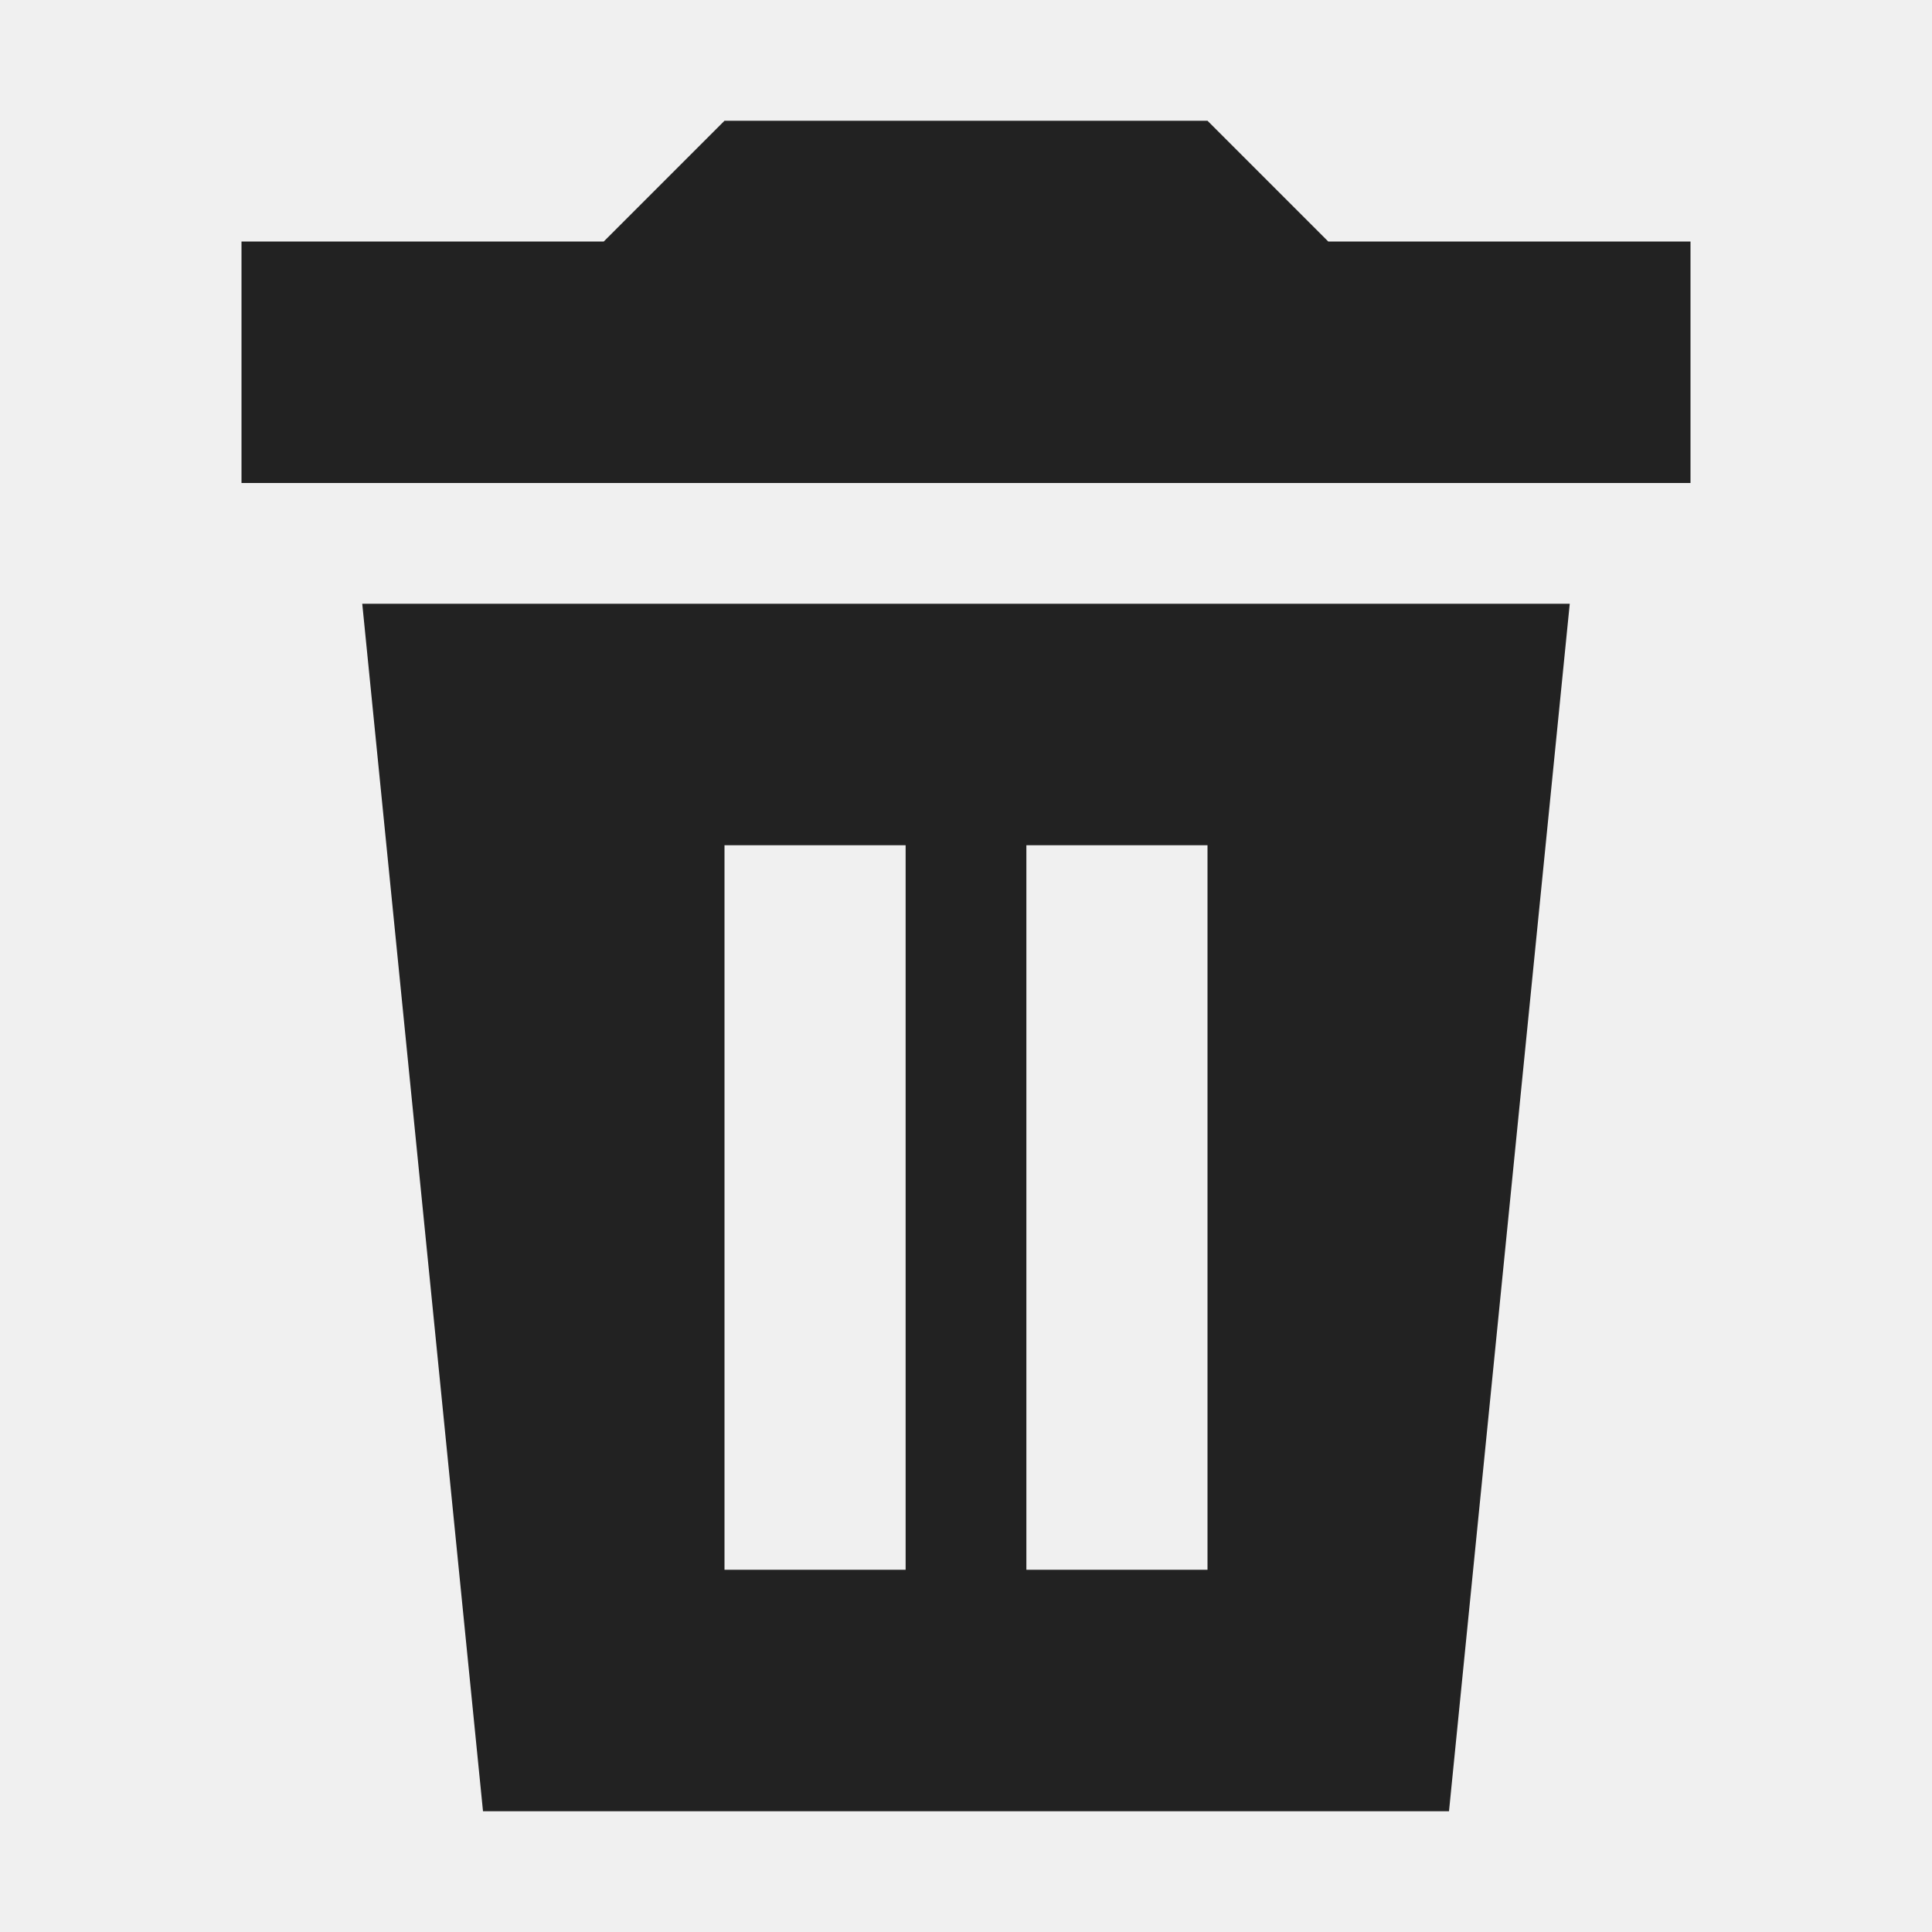
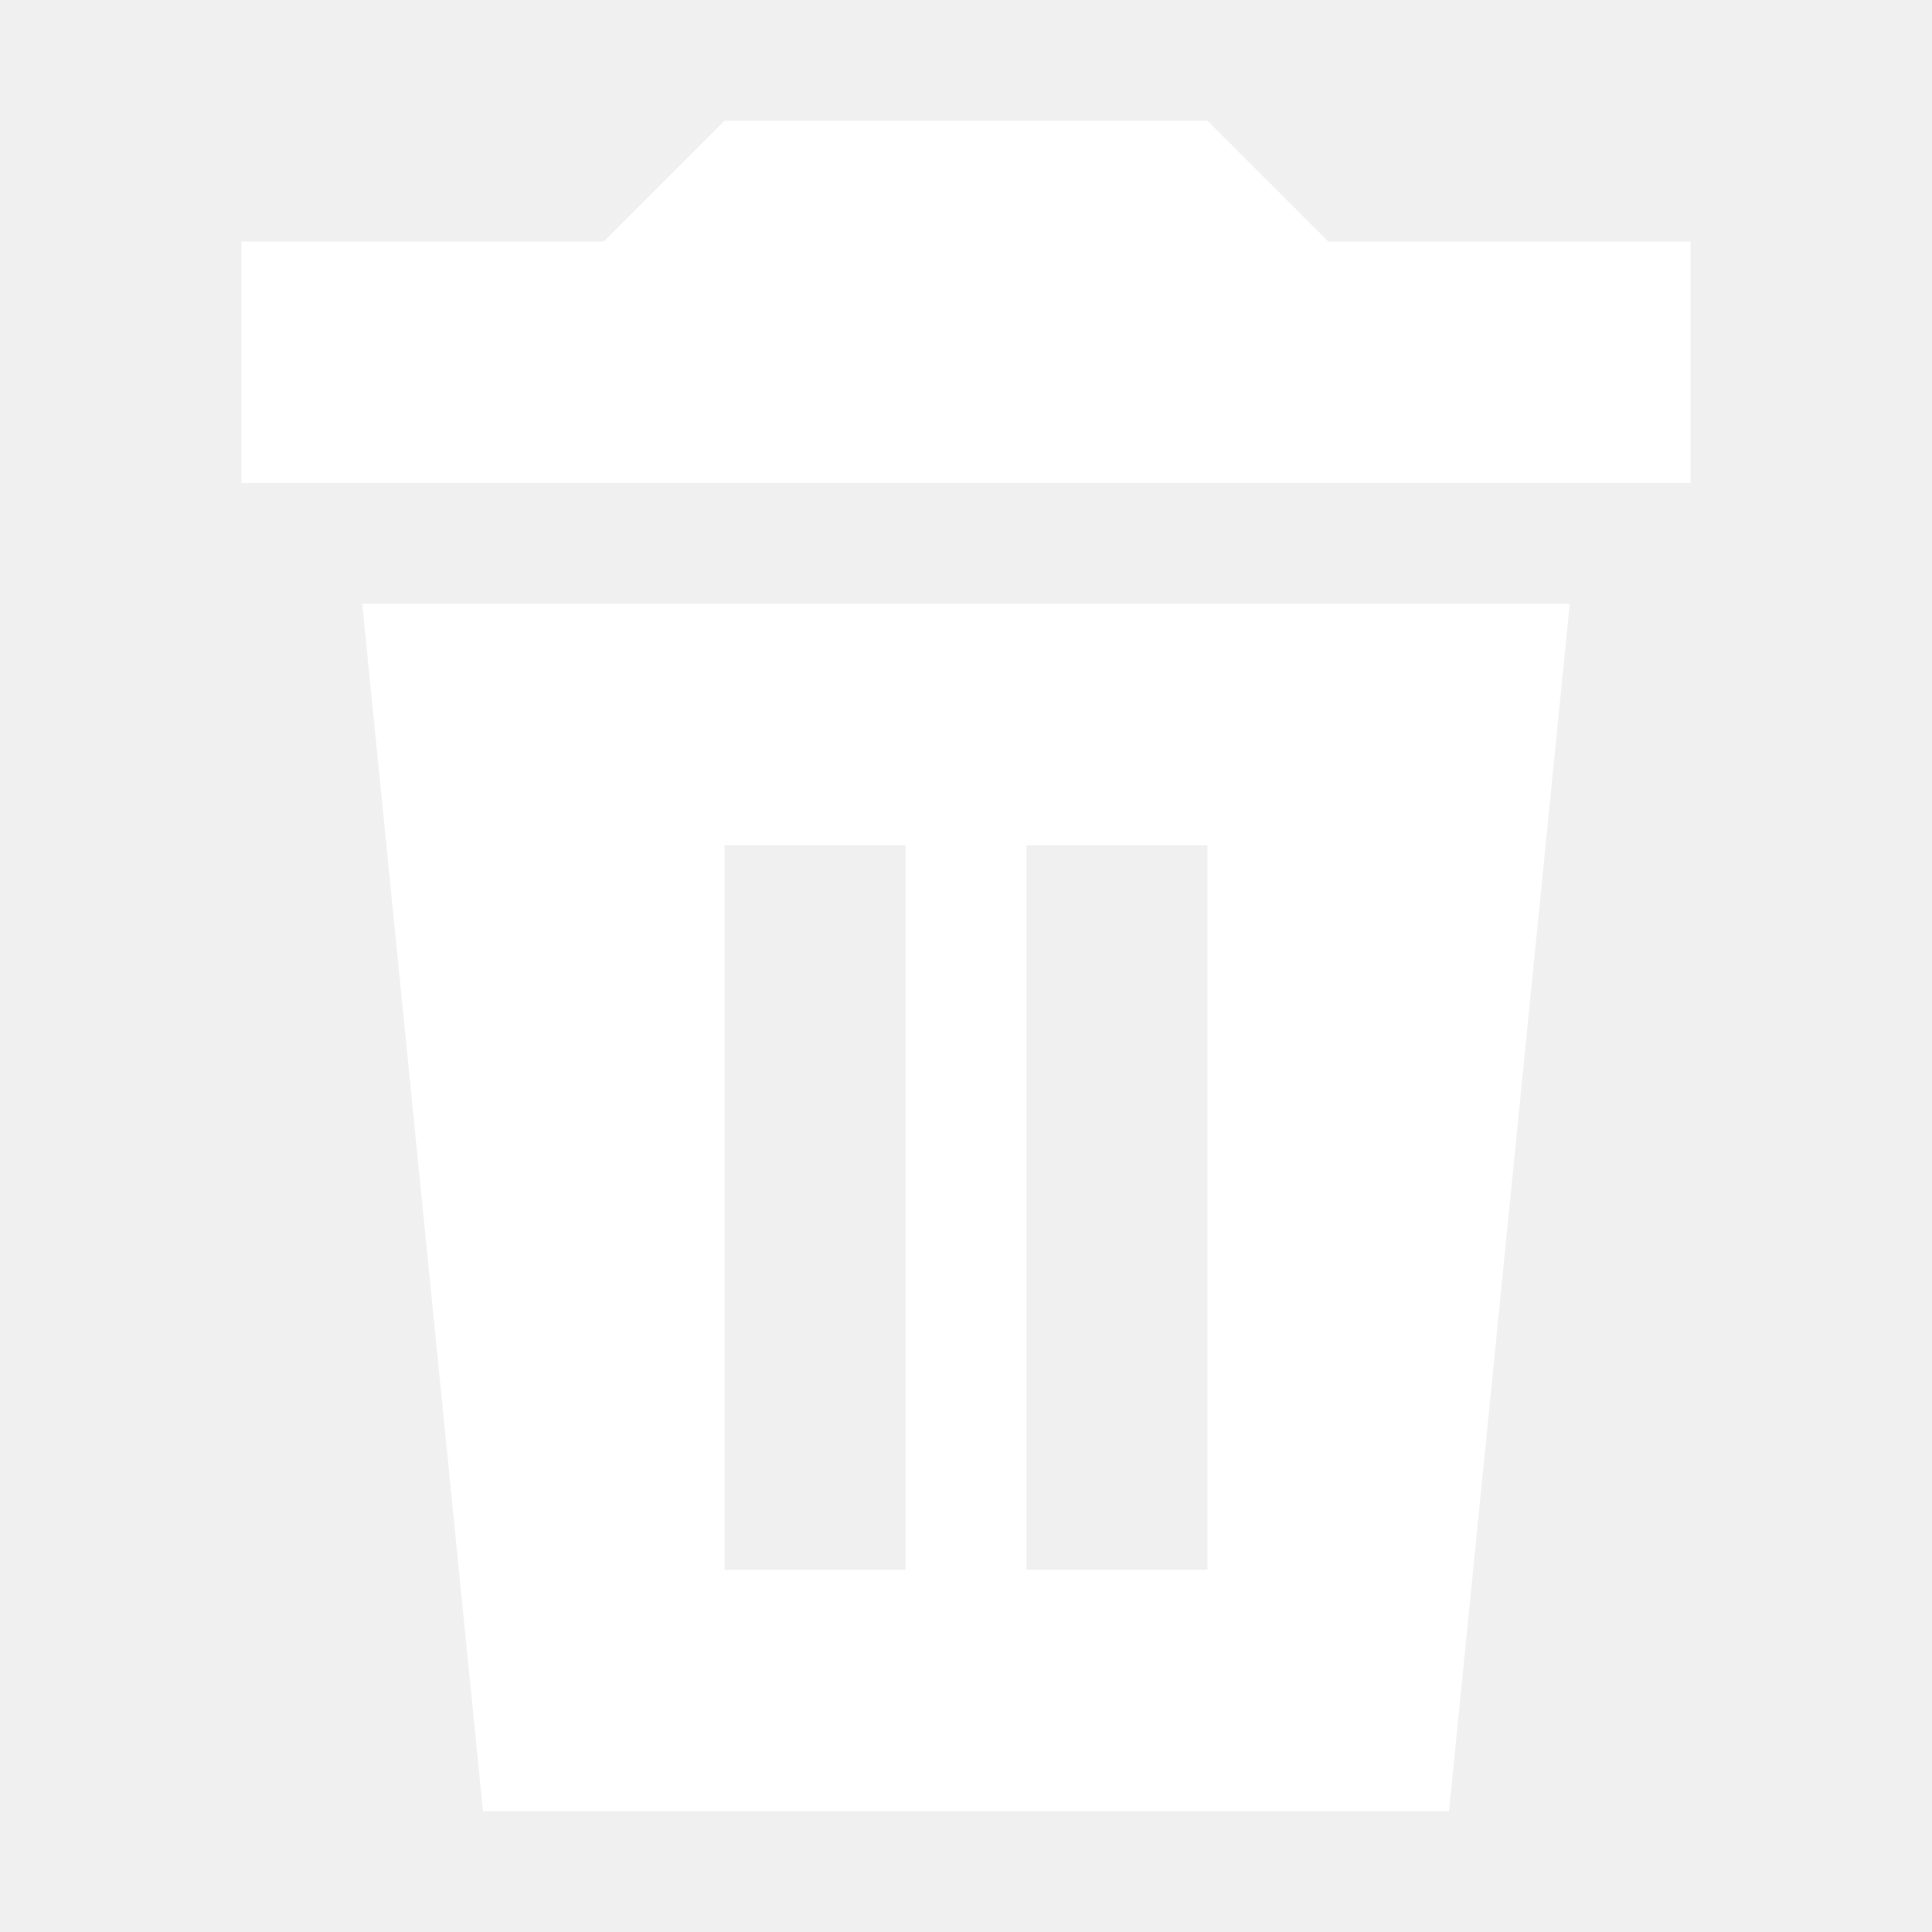
<svg xmlns="http://www.w3.org/2000/svg" width="16" height="16" viewBox="0 0 16 16">
-   <path fill="#222" fill-rule="evenodd" d="M6 1h4l1 1h3v2H2V2h3zM3 5h10l-1 10H4zm3 2v6h1.5V7zm2.5 0v6H10V7z" />
+   <path fill="#fff" fill-rule="evenodd" d="M6 1h4l1 1h3v2H2V2h3zM3 5h10l-1 10H4zm3 2v6h1.5V7zm2.5 0v6H10V7z" />
</svg>
